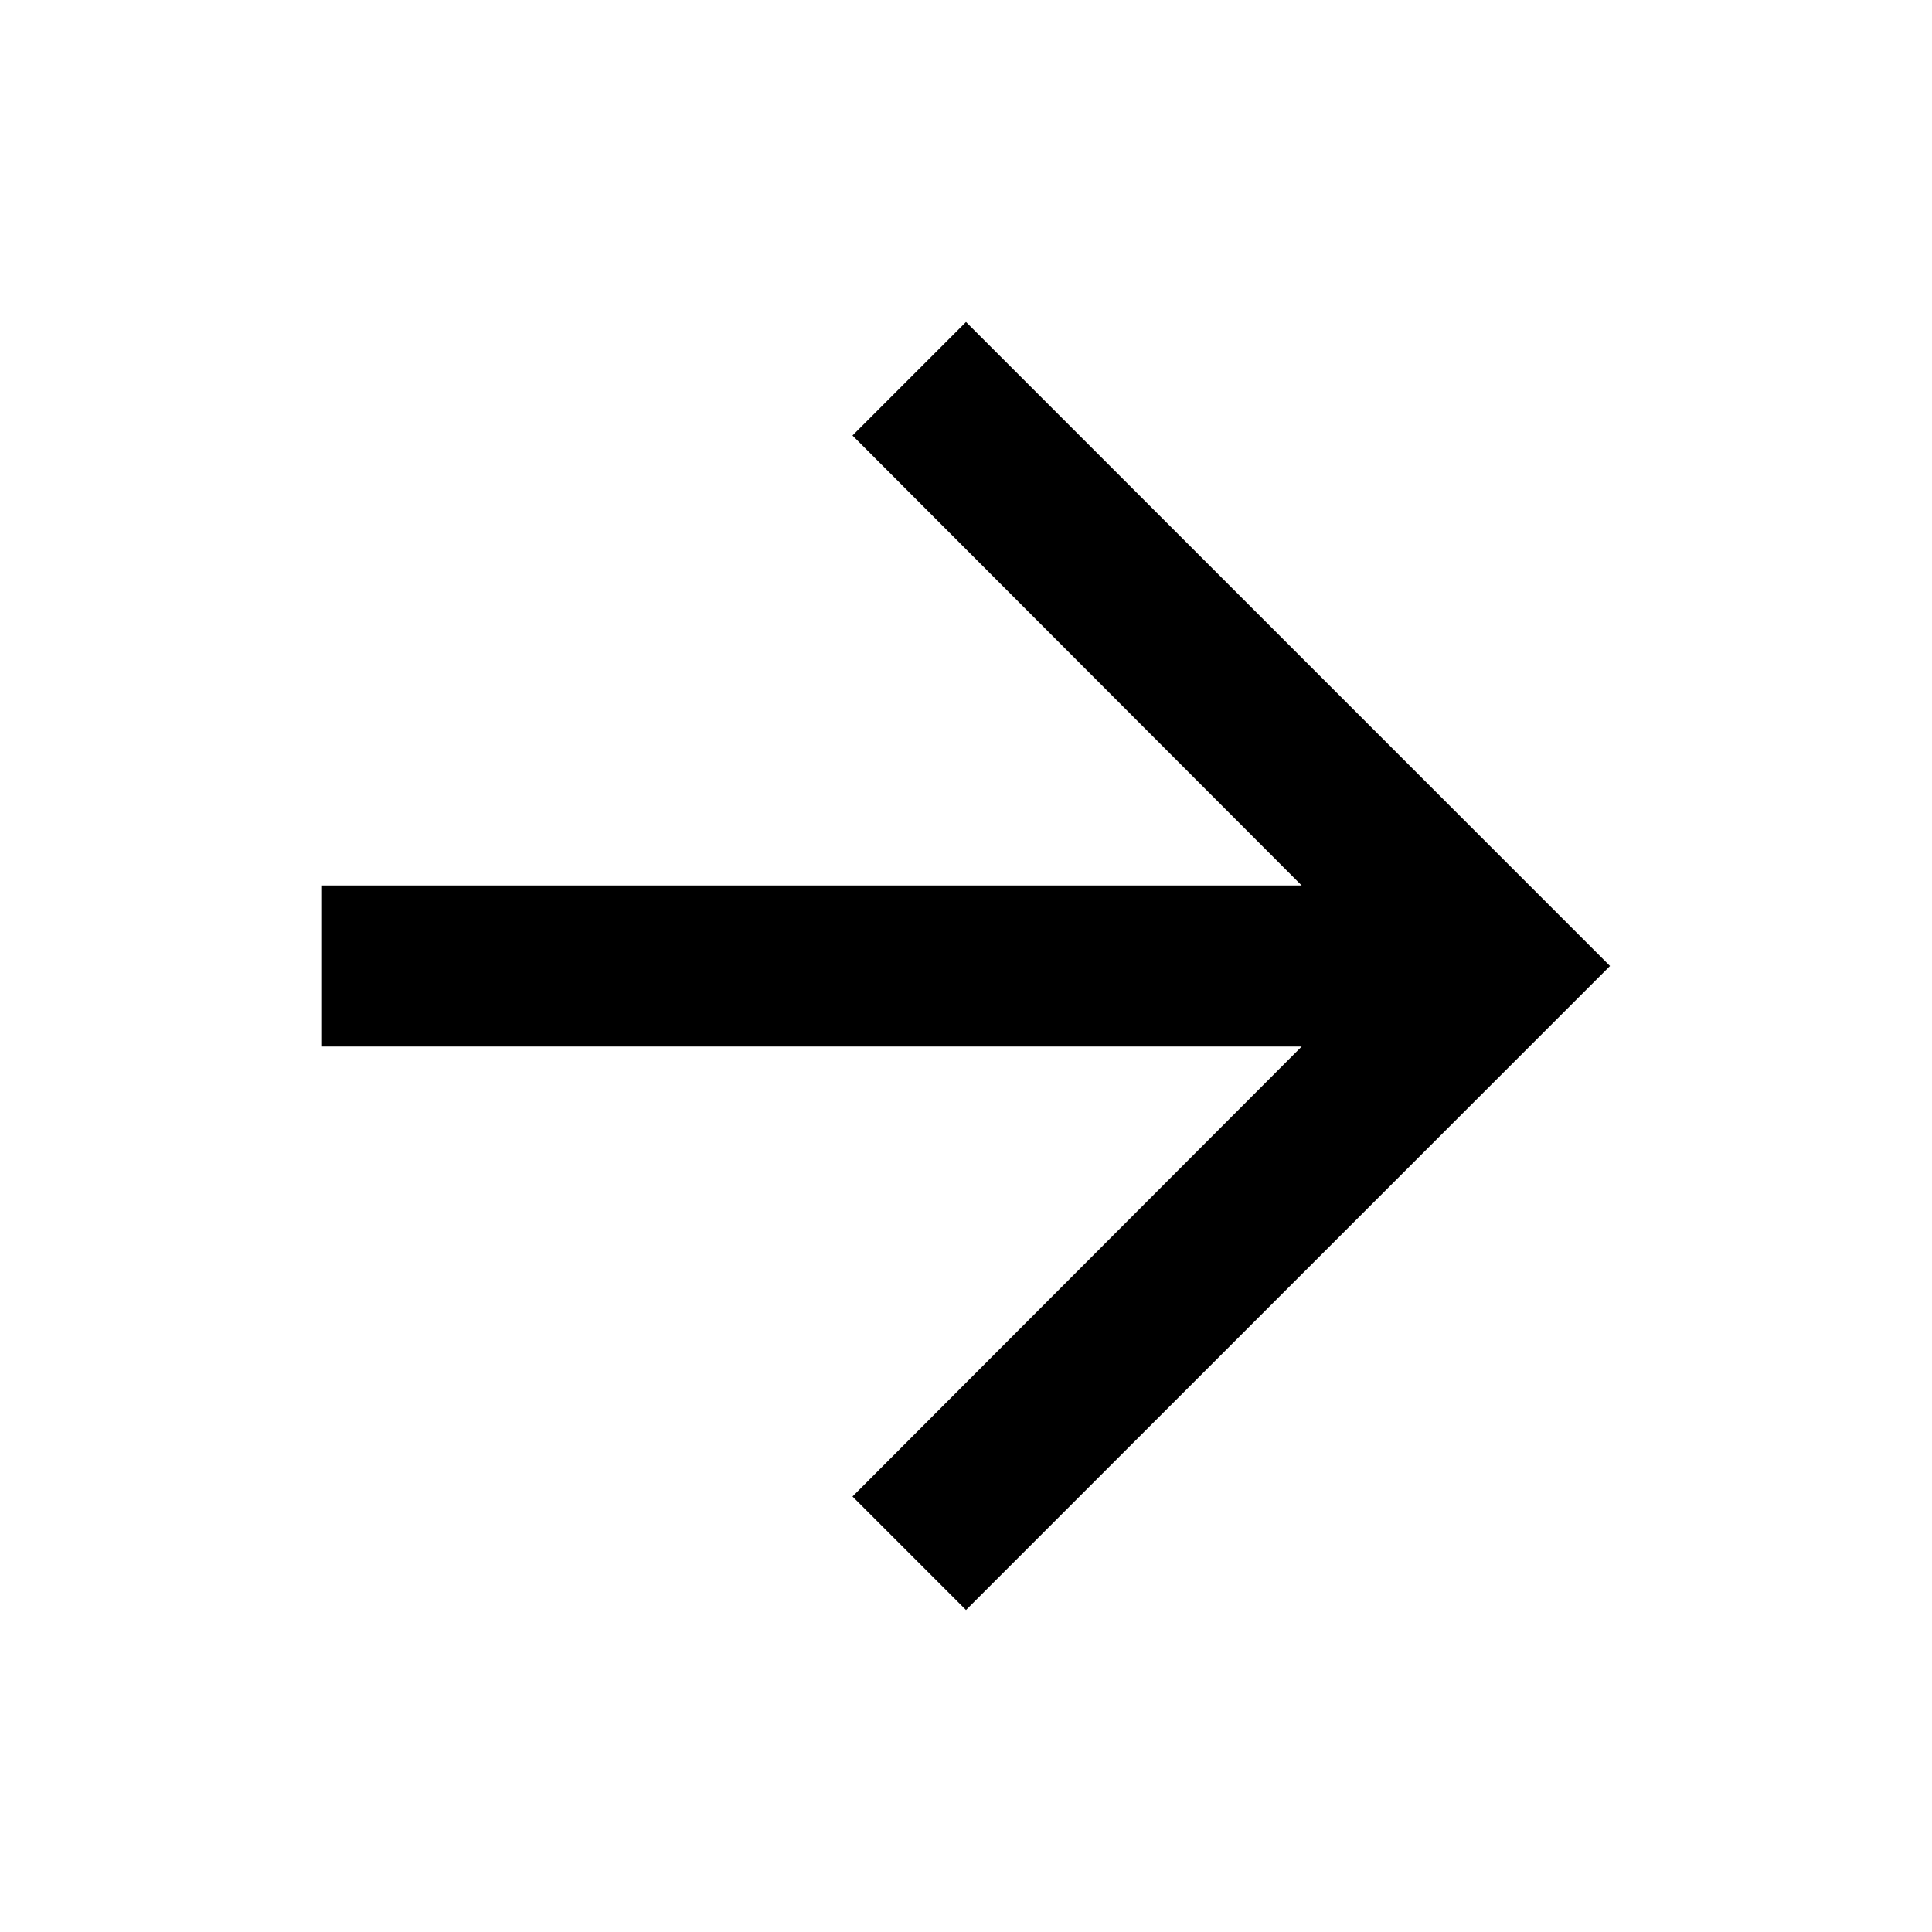
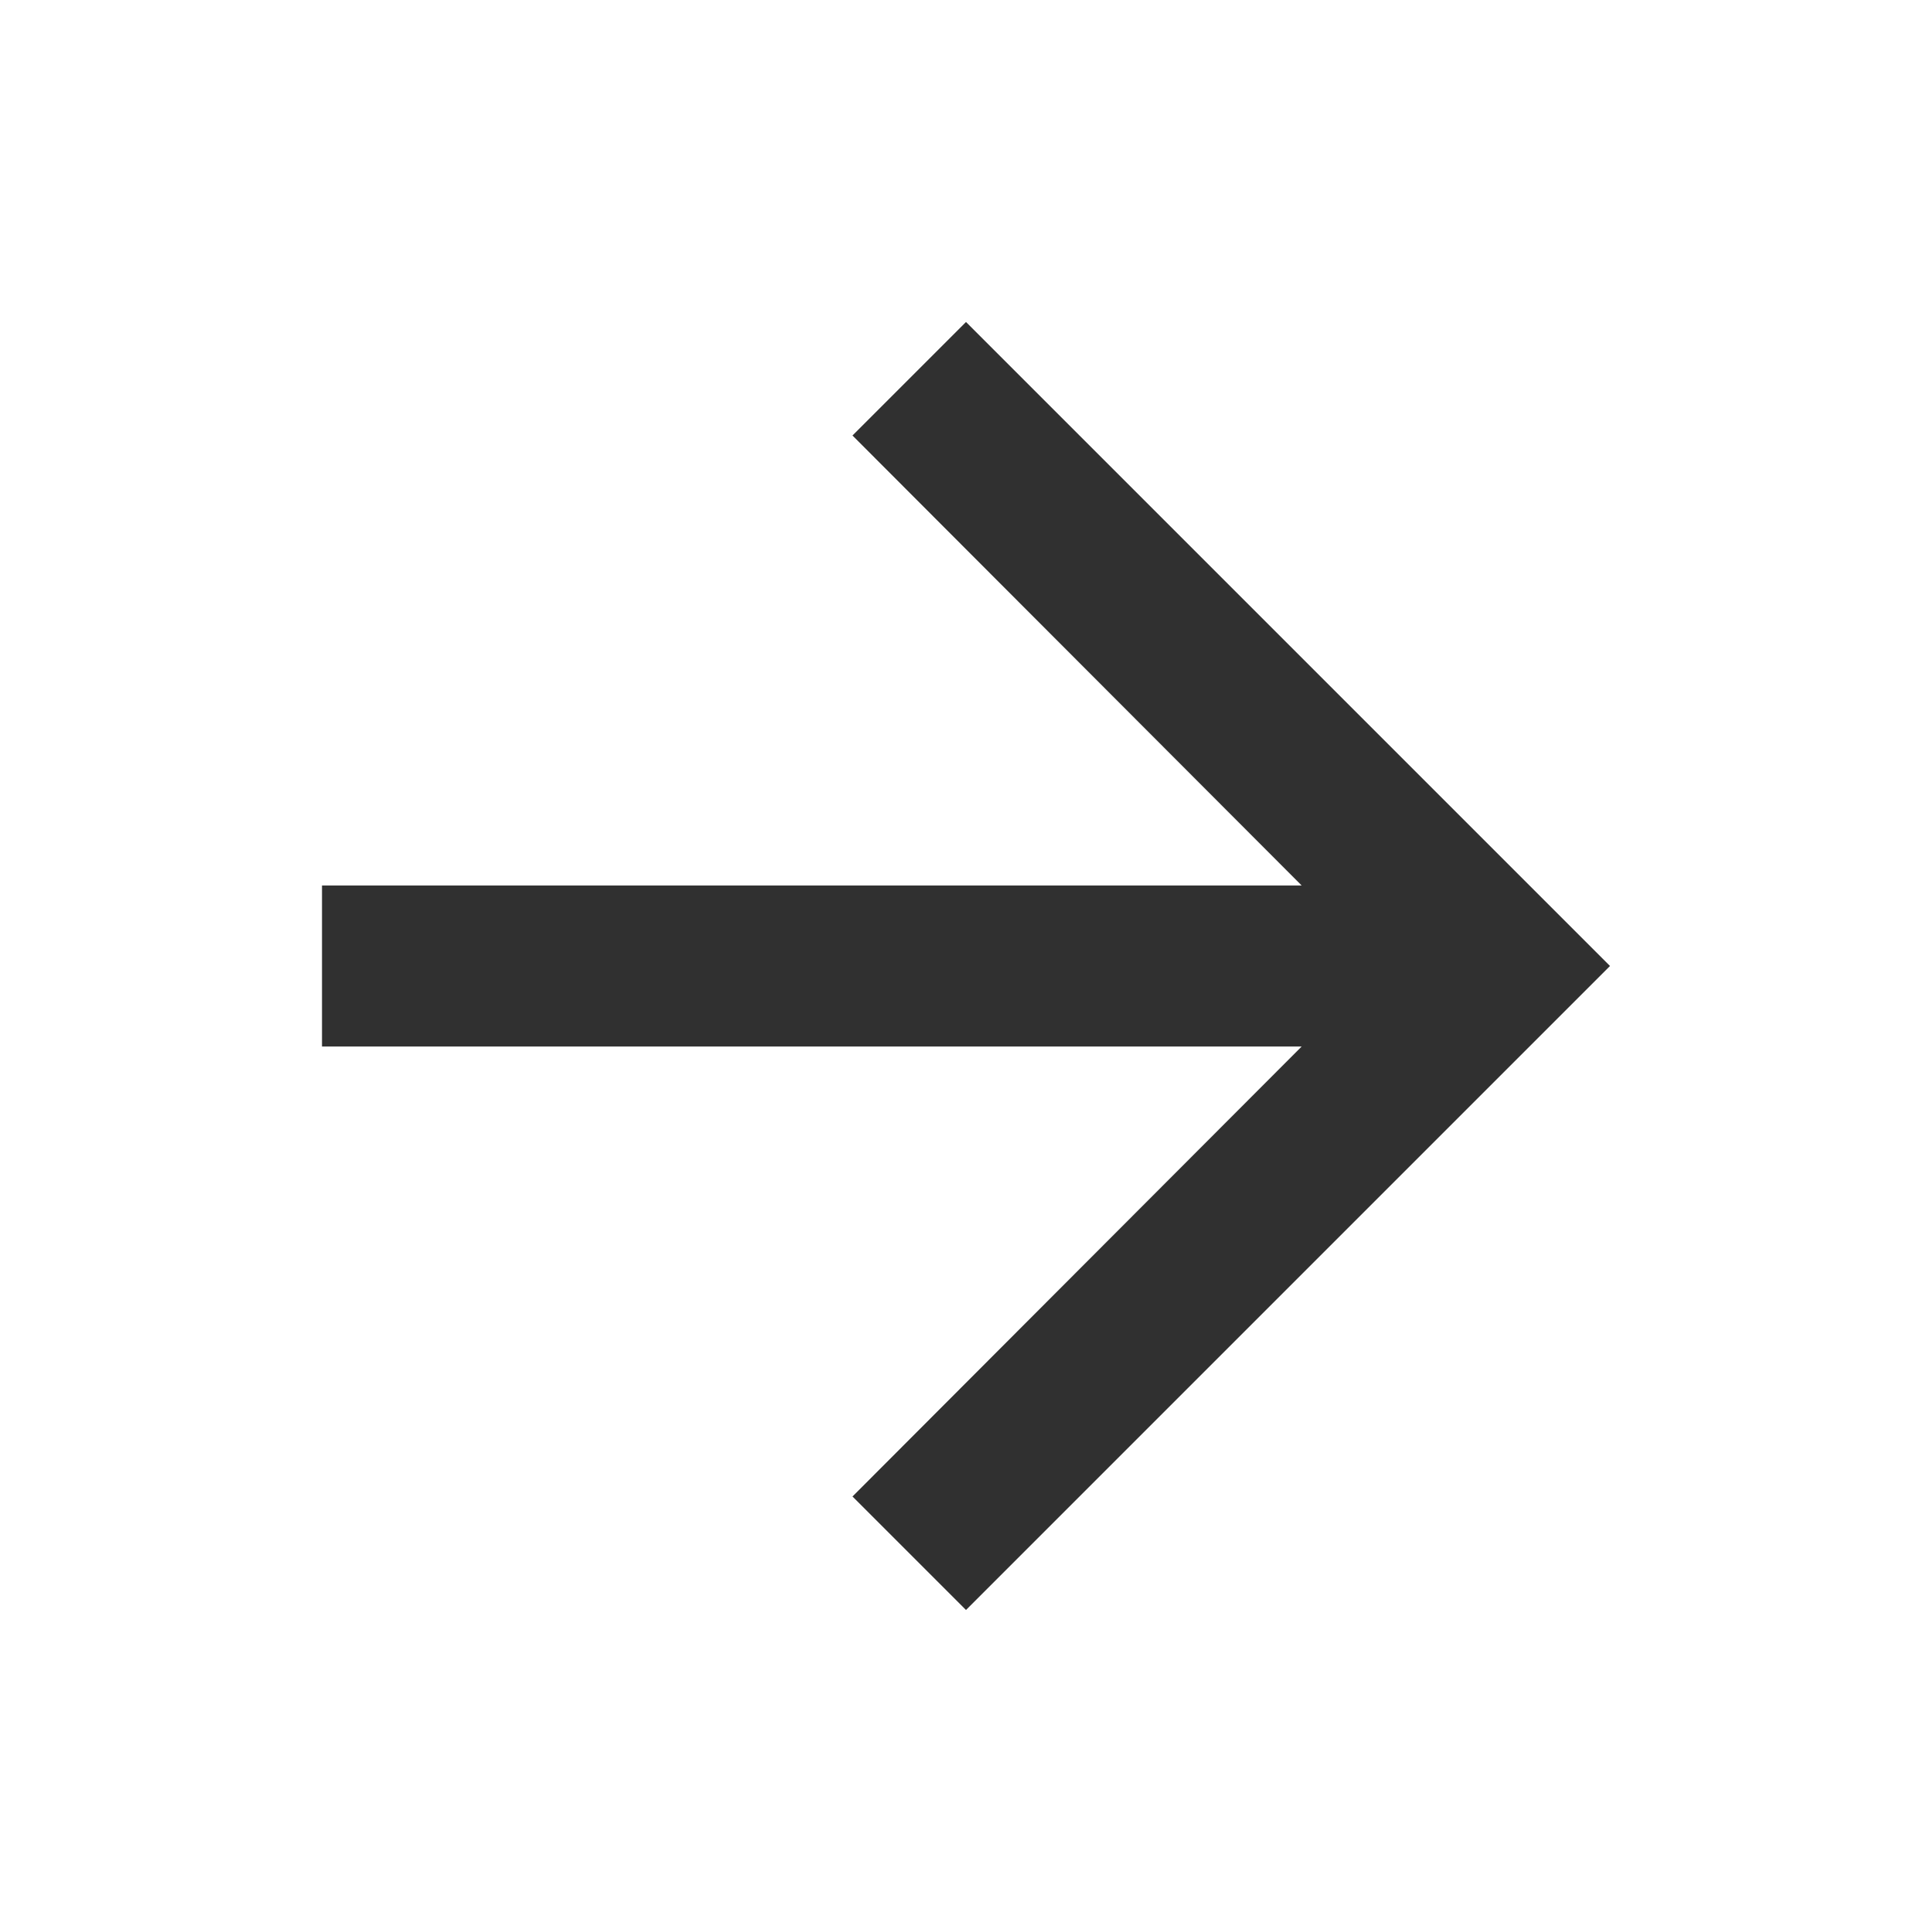
- <svg xmlns="http://www.w3.org/2000/svg" height="24px" viewBox="0 0 24 24" width="24px" fill="#000000">
+ <svg xmlns="http://www.w3.org/2000/svg" height="48px" viewBox="0 0 24 24" width="48px" fill="#000000">
  <path d="M0 0h24v24H0V0z" fill="none" />
-   <path d="M12 4l-1.41 1.41L16.17 11H4v2h12.17l-5.58 5.59L12 20l8-8-8-8z" />
+   <path fill="#303030" d="M12 4l-1.41 1.41L16.17 11H4v2h12.17l-5.58 5.59L12 20l8-8-8-8z" />
</svg>
